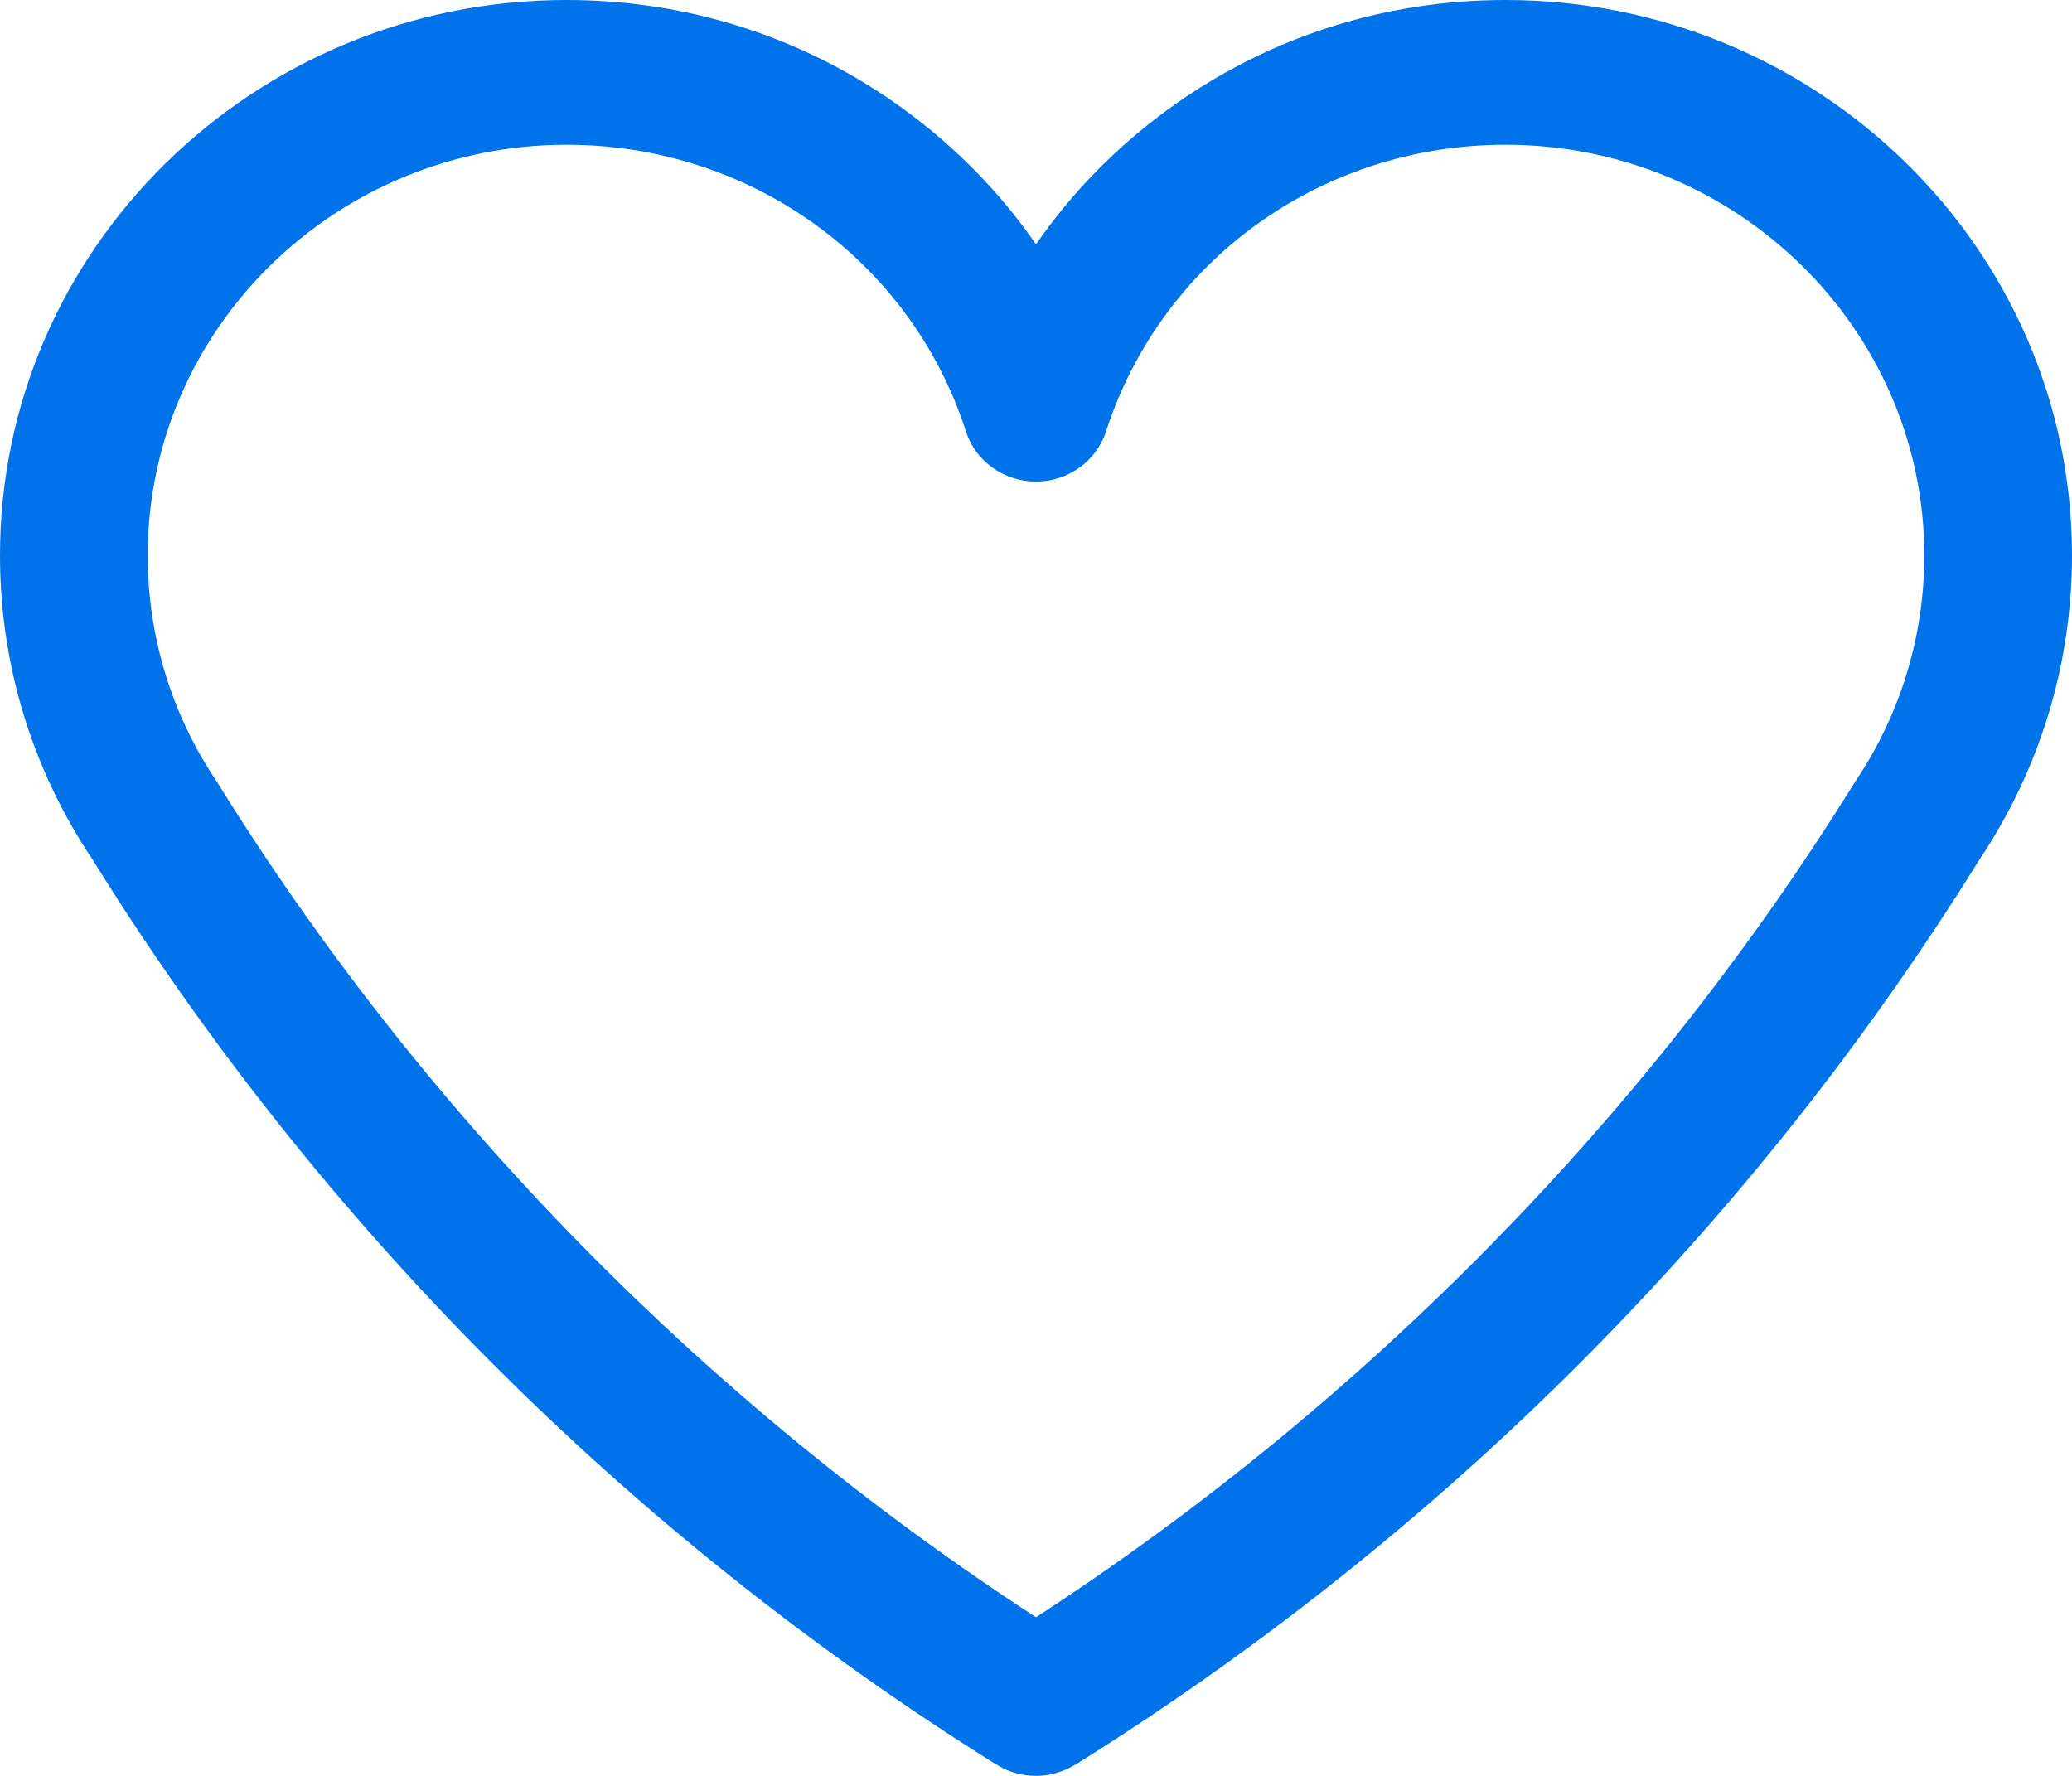
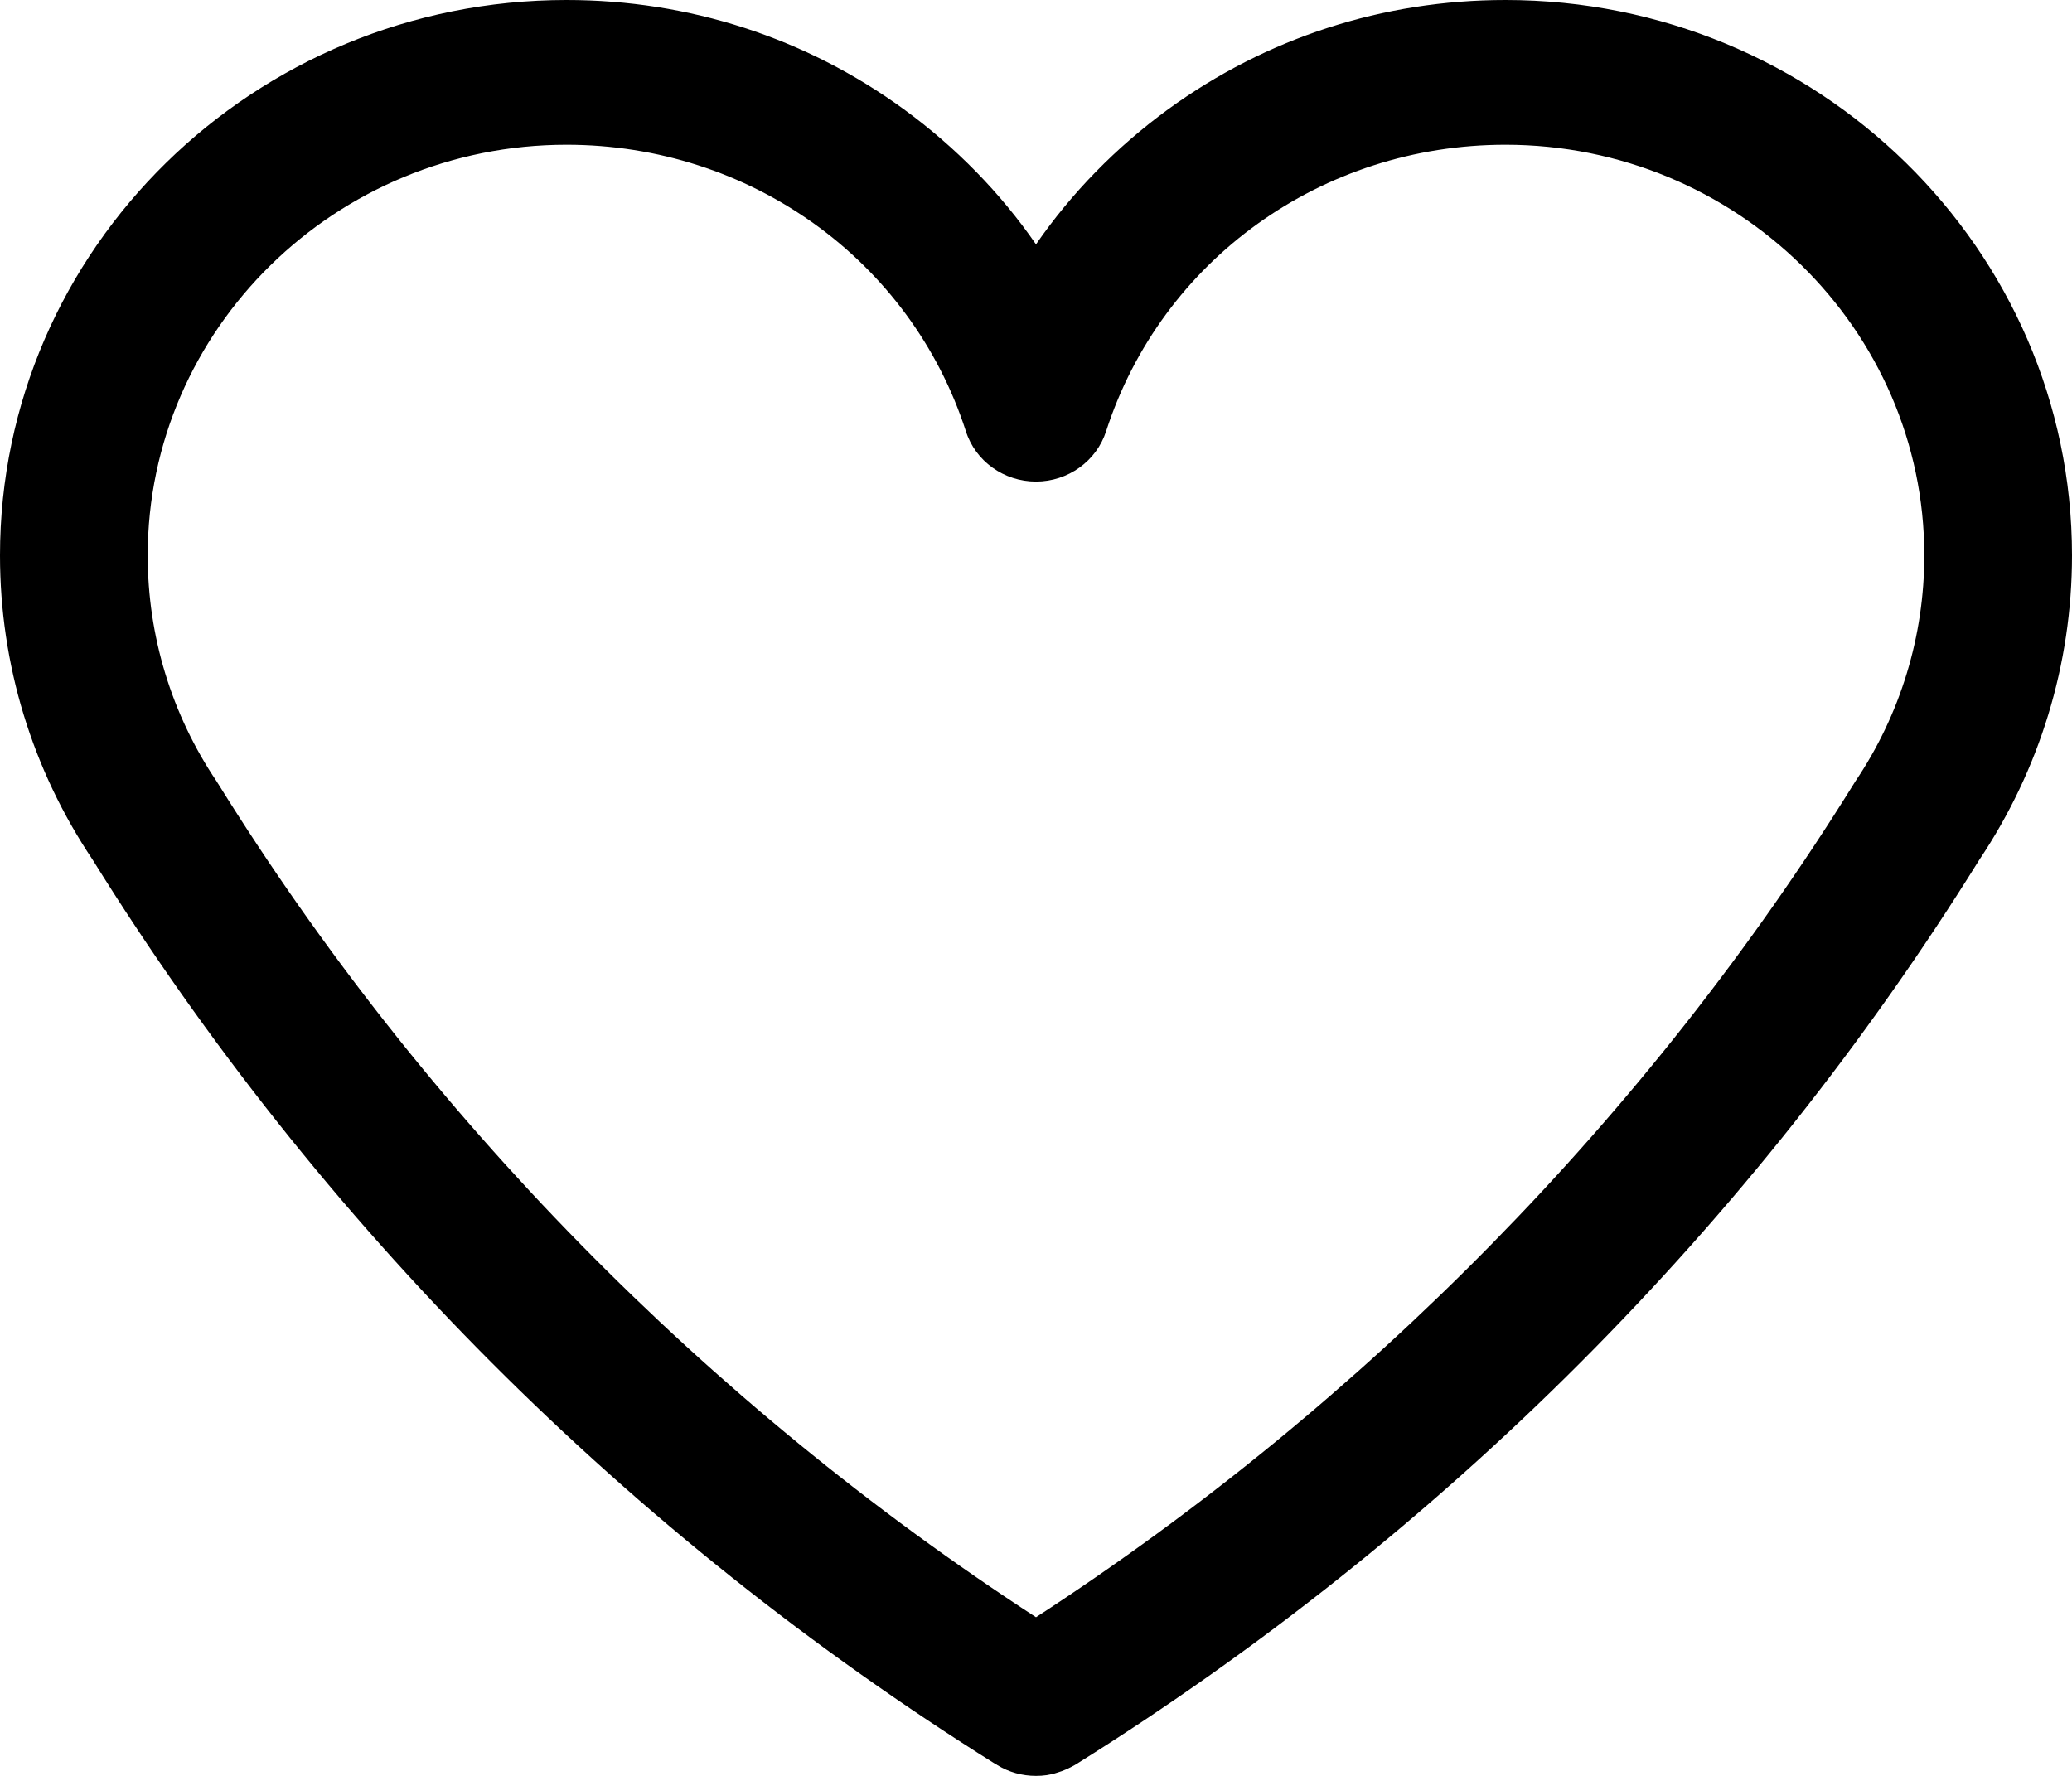
<svg xmlns="http://www.w3.org/2000/svg" width="14" height="12" viewBox="0 0 14 12" fill="none">
-   <path fill-rule="evenodd" clip-rule="evenodd" d="M6.737 11.926C6.816 11.975 6.907 12 7 12L7 12C7.049 12 7.096 11.994 7.143 11.978C7.185 11.966 7.224 11.948 7.263 11.926C7.267 11.924 7.269 11.922 7.273 11.92C8.507 11.148 9.653 10.235 10.679 9.207C11.705 8.179 12.611 7.037 13.373 5.811C13.782 5.2 14 4.488 14 3.753C14 1.683 12.284 0 10.172 0C9.344 0 8.556 0.256 7.892 0.739C7.54 0.996 7.24 1.304 7 1.651C6.76 1.304 6.46 0.996 6.108 0.739C5.446 0.256 4.656 0 3.828 0C1.716 0 0 1.683 0 3.753C0 4.488 0.216 5.198 0.627 5.811C1.389 7.037 2.295 8.179 3.321 9.207C4.345 10.233 5.491 11.146 6.723 11.918C6.727 11.919 6.73 11.921 6.733 11.923C6.734 11.924 6.736 11.925 6.737 11.926ZM0.998 3.753C0.998 2.224 2.268 0.978 3.828 0.978H3.828C5.066 0.978 6.151 1.755 6.526 2.913C6.59 3.116 6.783 3.254 7 3.254C7.216 3.254 7.409 3.116 7.474 2.913C7.849 1.755 8.932 0.978 10.172 0.978C11.732 0.978 13.002 2.224 13.002 3.753C13.002 4.298 12.841 4.827 12.536 5.28C12.534 5.283 12.533 5.286 12.531 5.288C12.529 5.291 12.528 5.293 12.526 5.296C11.135 7.536 9.23 9.477 7 10.928C4.773 9.479 2.865 7.536 1.474 5.296C1.472 5.293 1.47 5.291 1.469 5.288C1.467 5.286 1.466 5.283 1.464 5.28C1.159 4.827 0.998 4.298 0.998 3.753Z" fill="#0073EB" />
+   <path fill-rule="evenodd" clip-rule="evenodd" d="M6.737 11.926C6.816 11.975 6.907 12 7 12L7 12C7.049 12 7.096 11.994 7.143 11.978C7.185 11.966 7.224 11.948 7.263 11.926C7.267 11.924 7.269 11.922 7.273 11.92C8.507 11.148 9.653 10.235 10.679 9.207C11.705 8.179 12.611 7.037 13.373 5.811C13.782 5.2 14 4.488 14 3.753C14 1.683 12.284 0 10.172 0C9.344 0 8.556 0.256 7.892 0.739C7.54 0.996 7.24 1.304 7 1.651C6.76 1.304 6.46 0.996 6.108 0.739C5.446 0.256 4.656 0 3.828 0C1.716 0 0 1.683 0 3.753C0 4.488 0.216 5.198 0.627 5.811C1.389 7.037 2.295 8.179 3.321 9.207C4.345 10.233 5.491 11.146 6.723 11.918C6.727 11.919 6.73 11.921 6.733 11.923C6.734 11.924 6.736 11.925 6.737 11.926ZM0.998 3.753C0.998 2.224 2.268 0.978 3.828 0.978H3.828C5.066 0.978 6.151 1.755 6.526 2.913C6.59 3.116 6.783 3.254 7 3.254C7.216 3.254 7.409 3.116 7.474 2.913C7.849 1.755 8.932 0.978 10.172 0.978C11.732 0.978 13.002 2.224 13.002 3.753C13.002 4.298 12.841 4.827 12.536 5.28C12.534 5.283 12.533 5.286 12.531 5.288C12.529 5.291 12.528 5.293 12.526 5.296C11.135 7.536 9.23 9.477 7 10.928C4.773 9.479 2.865 7.536 1.474 5.296C1.472 5.293 1.47 5.291 1.469 5.288C1.467 5.286 1.466 5.283 1.464 5.28C1.159 4.827 0.998 4.298 0.998 3.753Z" fill="currentColor" />
</svg>
